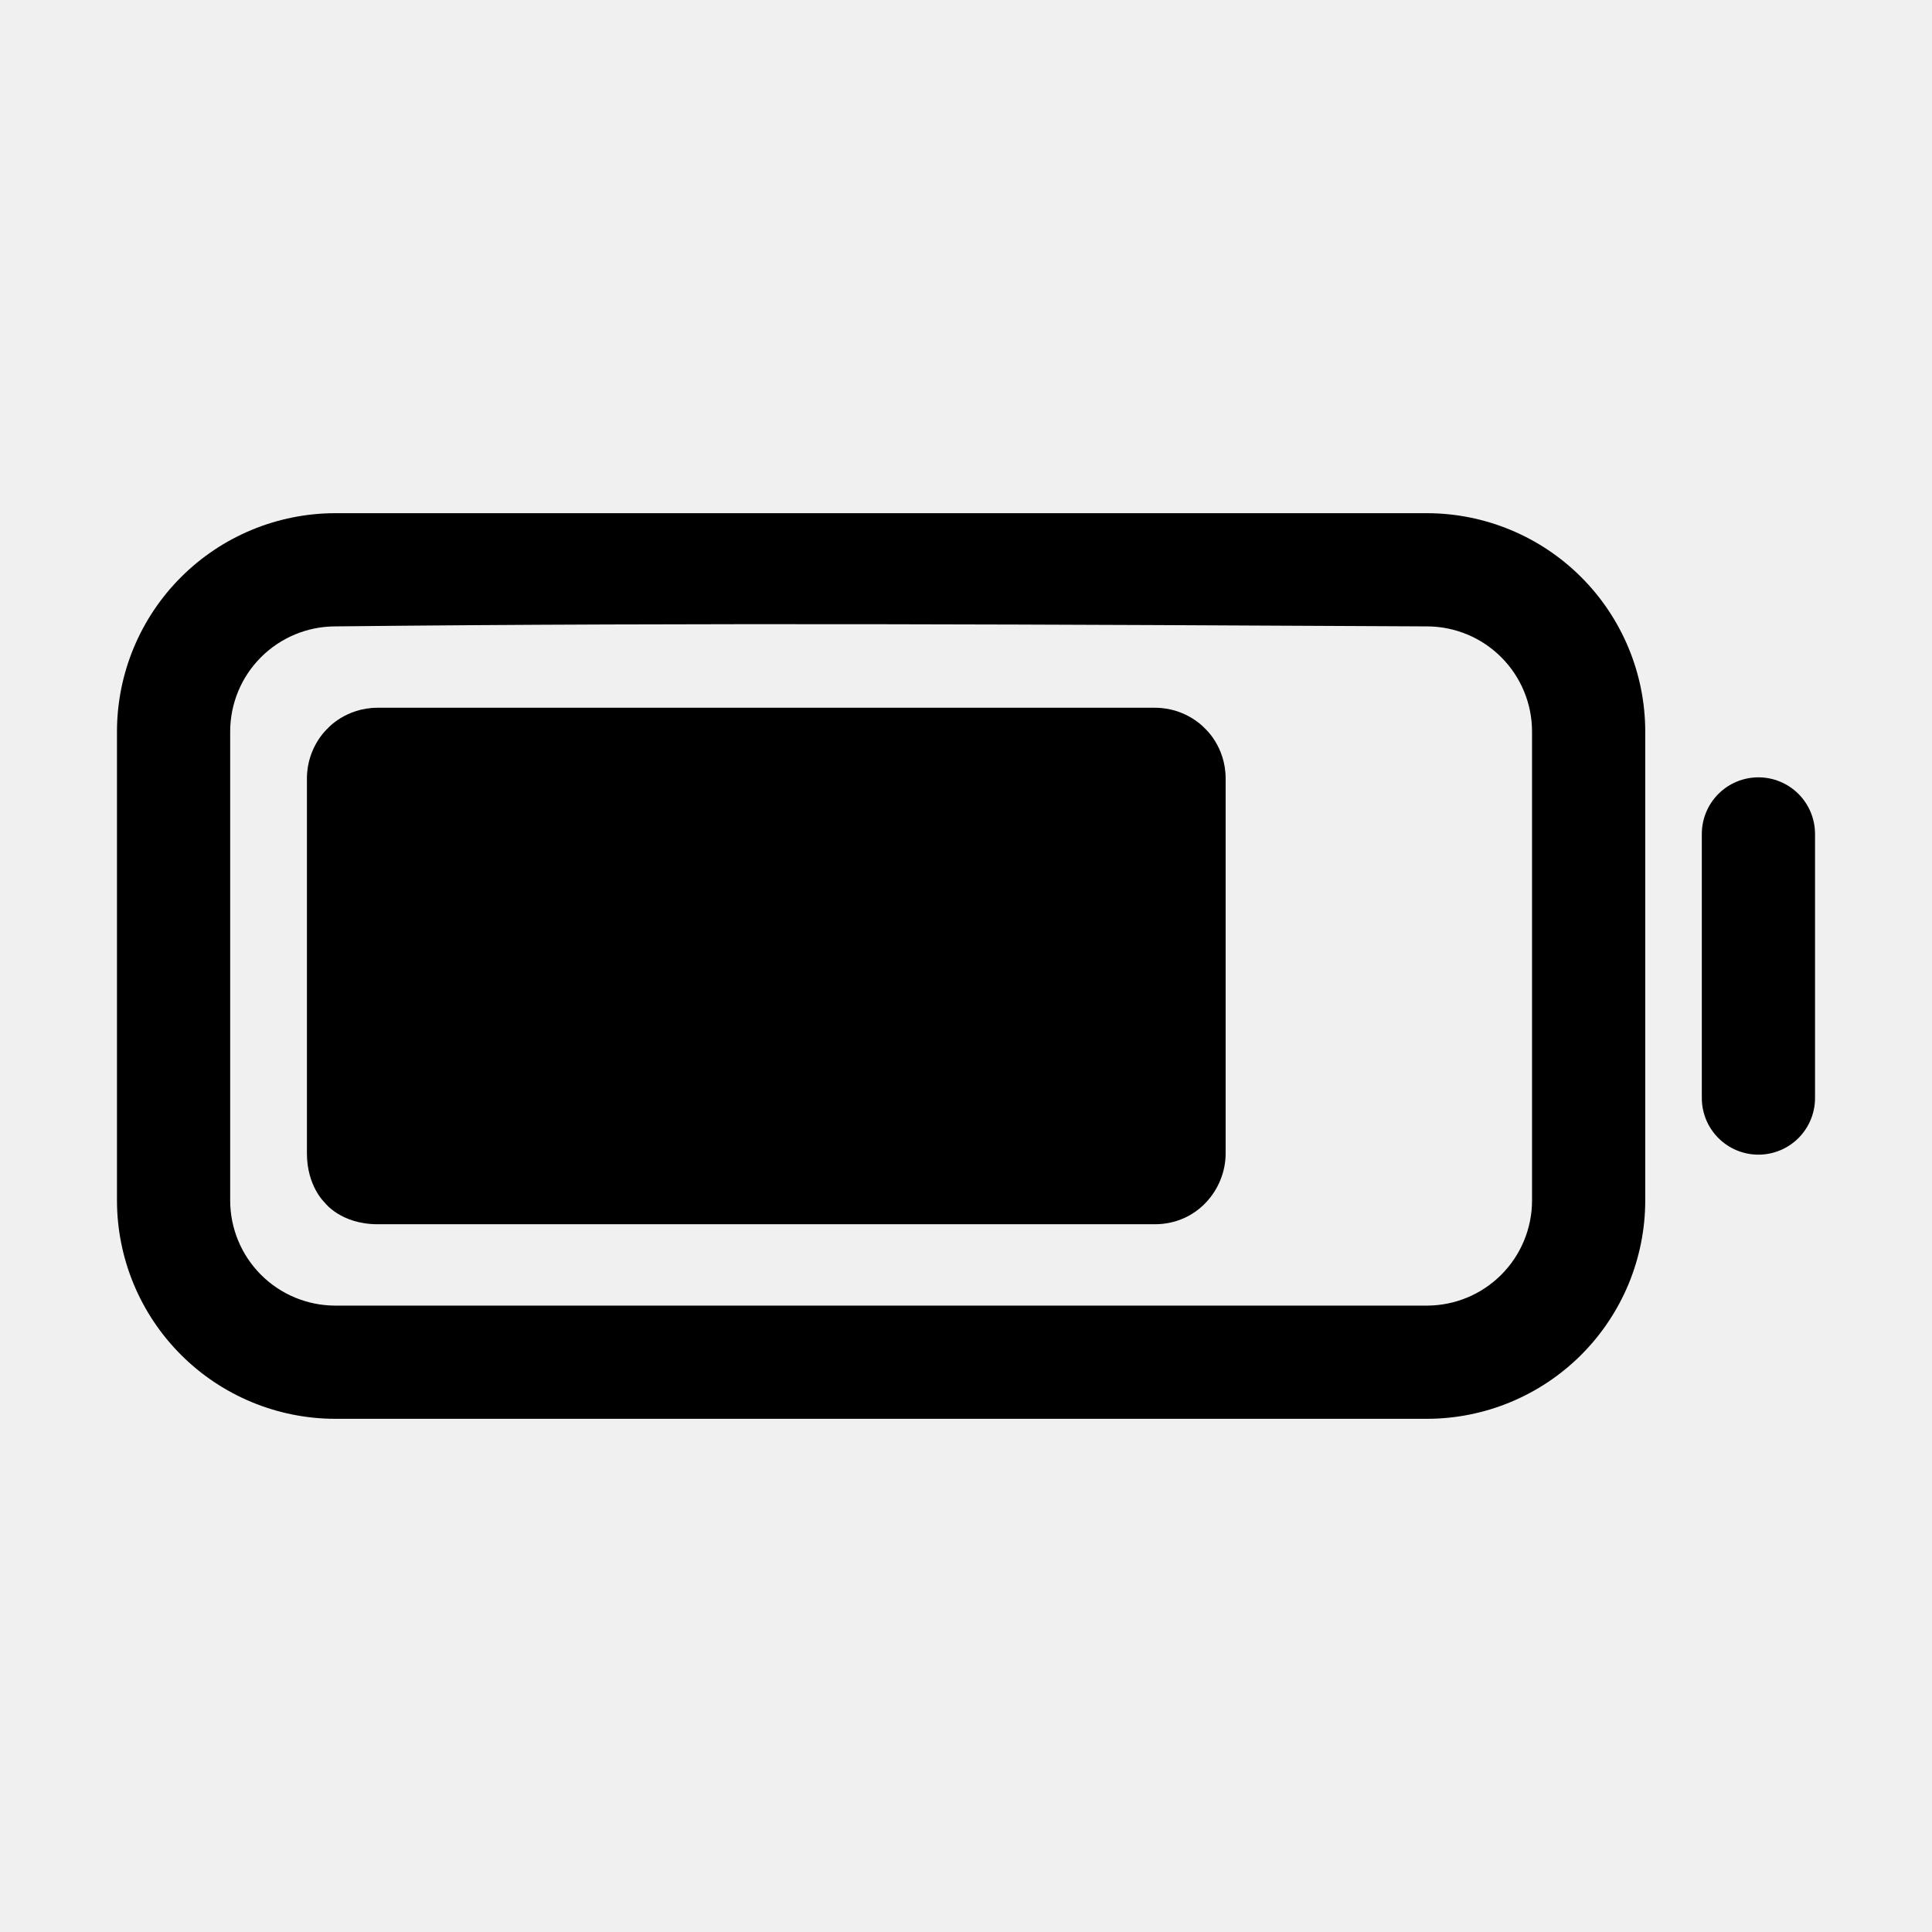
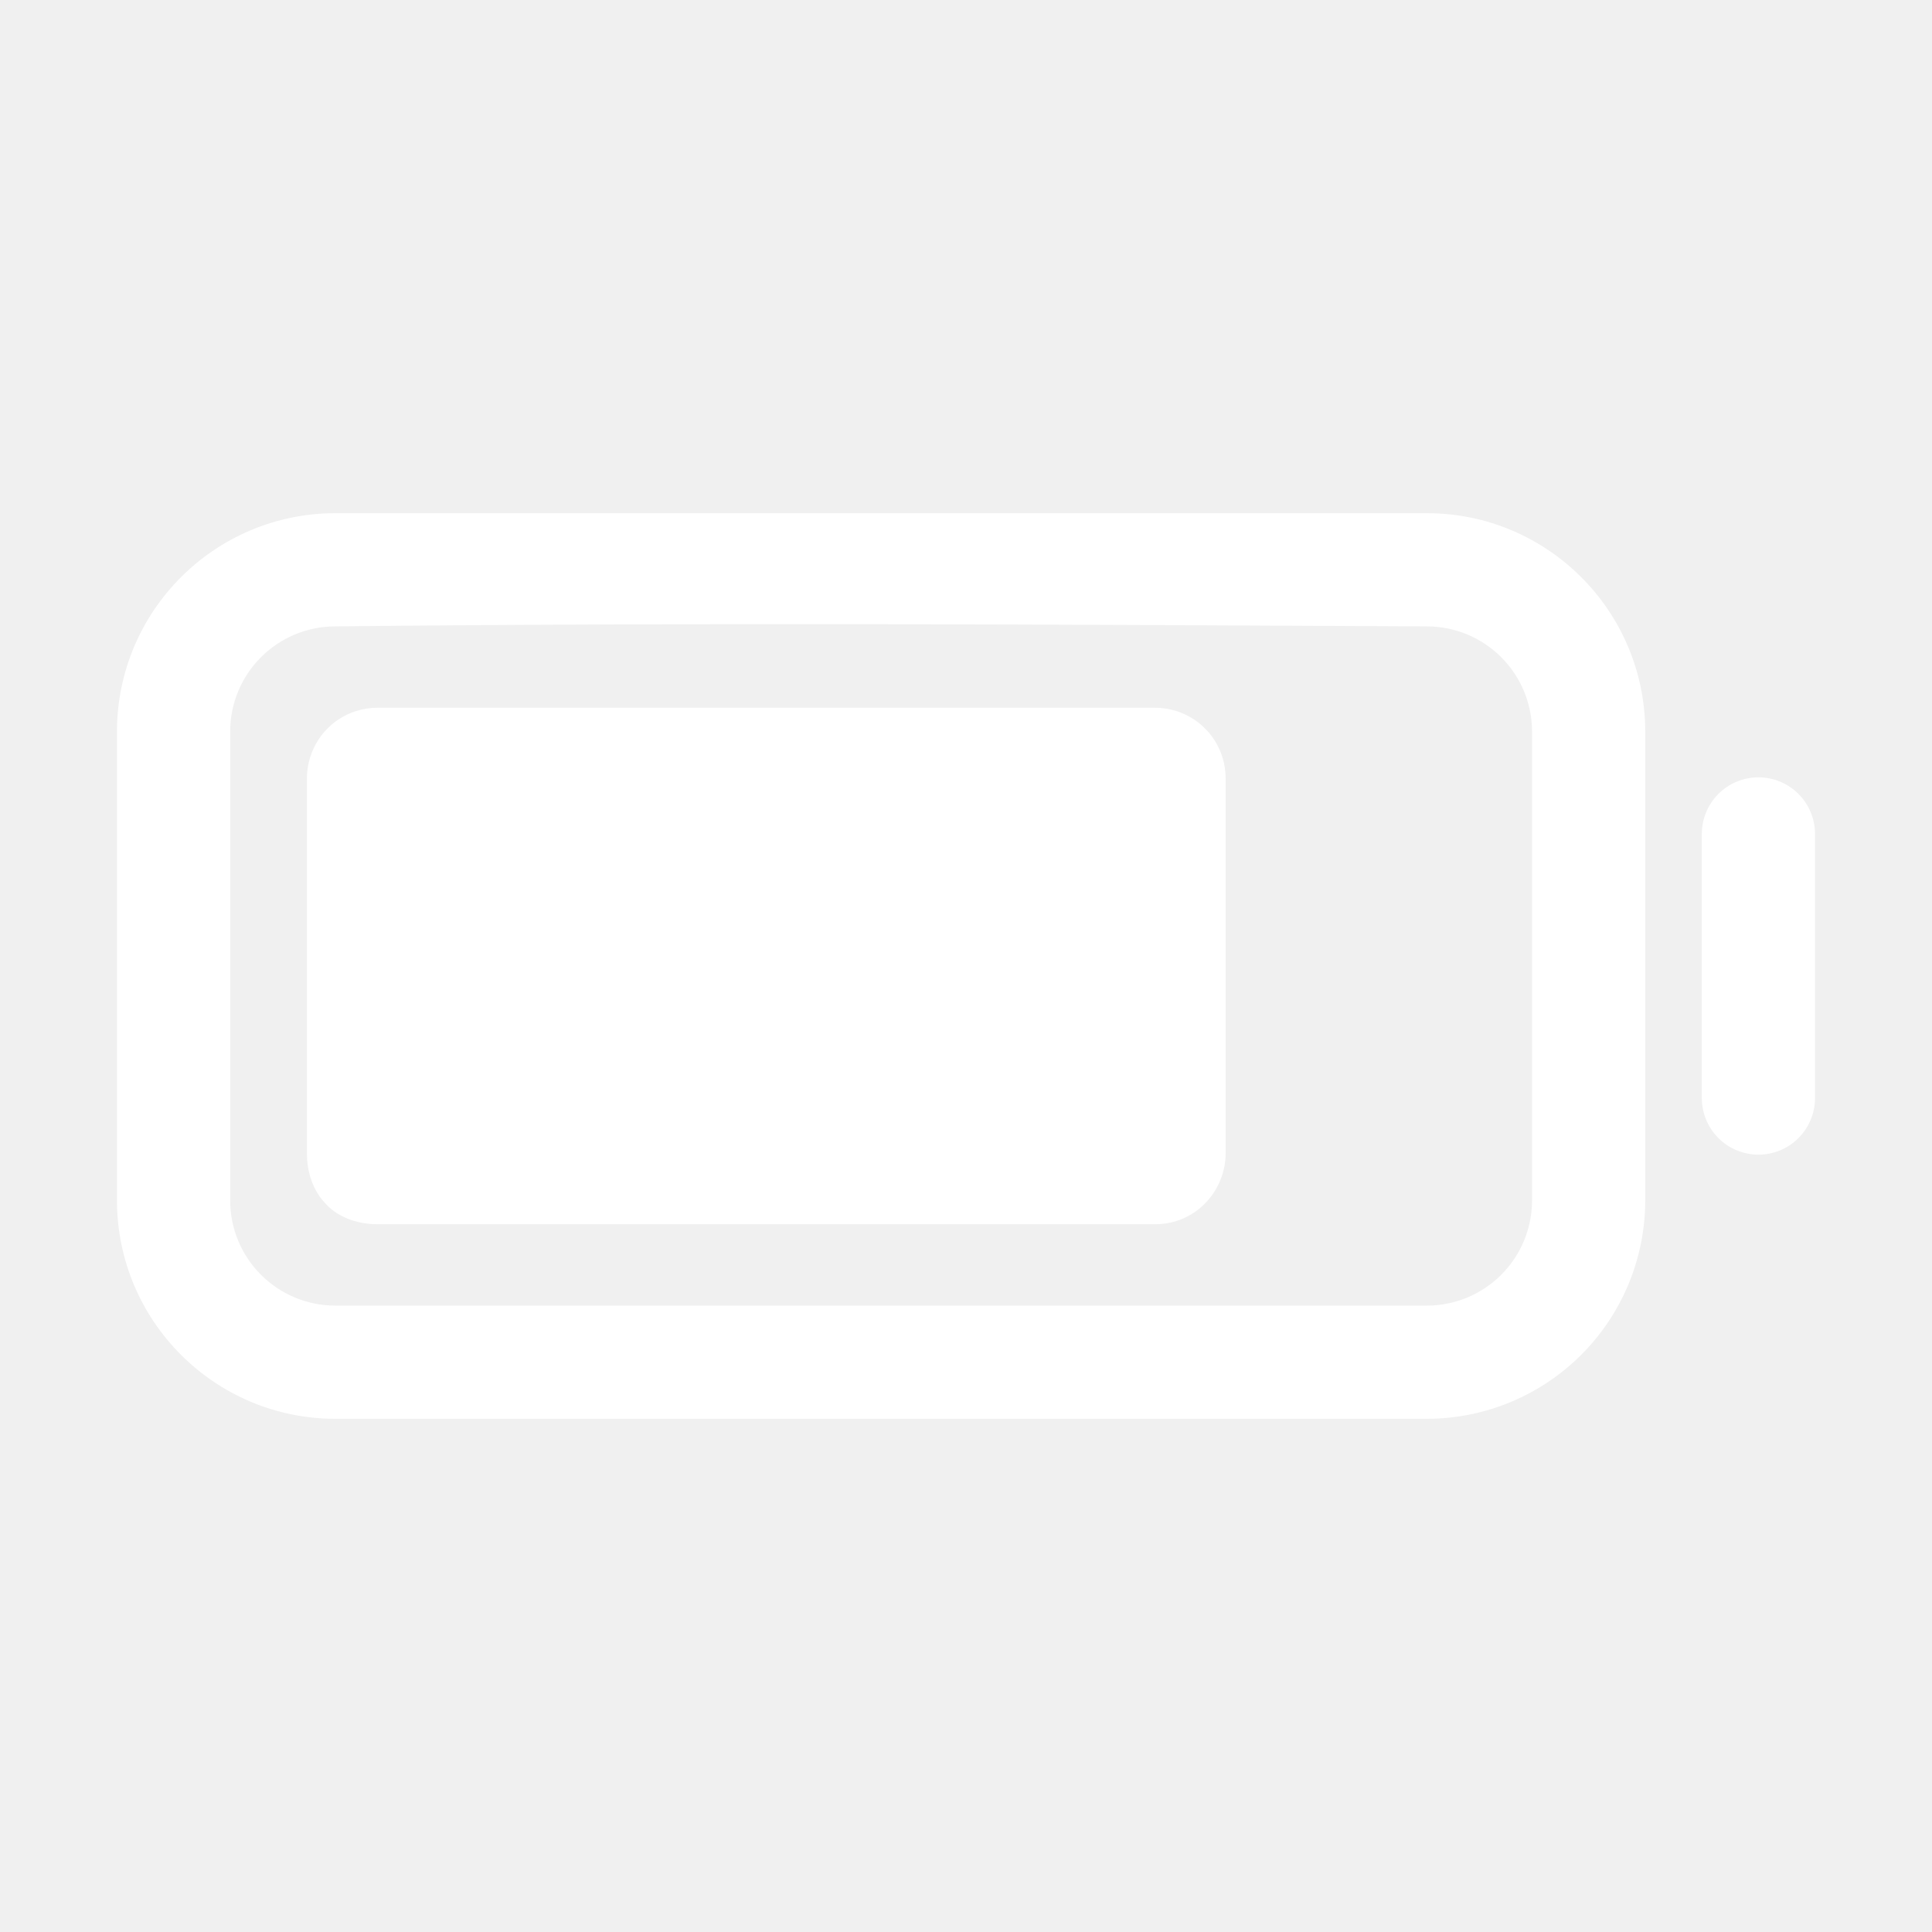
- <svg xmlns="http://www.w3.org/2000/svg" fill="none" viewBox="-32 -32 1024 1024" id="Battery-Charging-Outline--Streamline-Ionic-Outline" height="1024" width="1024" version="1.1">
-   <defs id="defs6" />
-   <g id="g37" transform="translate(-213.0003,-612)">
-     <path id="path13-9-7" style="fill:#000000" d="m 358.688,852 c -30.672,0.036 -60.076,12.234 -81.764,33.922 -21.688,21.688 -33.889,51.094 -33.924,81.766 v 248.623 c 0.035,30.672 12.236,60.078 33.924,81.766 21.688,21.688 51.092,33.888 81.764,33.924 h 578.637 c 30.672,-0.036 60.076,-12.236 81.766,-33.924 21.688,-21.688 33.89,-51.094 33.924,-81.766 v -248.623 c -0.034,-30.672 -12.236,-60.078 -33.924,-81.766 C 997.4,864.234 967.996,852.036 937.324,852 Z m 0,60 c 192.881,-2.099 385.755,-0.955 578.637,0 14.764,0.02 28.918,5.892 39.355,16.332 10.44,10.44 16.312,24.591 16.334,39.355 v 248.623 c -0.022,14.764 -5.894,28.919 -16.334,39.358 -10.438,10.44 -24.591,16.312 -39.355,16.332 H 358.688 c -14.763,-0.02 -28.914,-5.892 -39.353,-16.332 C 308.895,1245.23 303.02,1231.074 303,1216.311 v -248.623 c 0.02,-14.764 5.895,-28.915 16.334,-39.355 C 329.773,917.892 343.924,912.02 358.688,912 Z" />
-     <path fill="#000000" d="m 1113.001,992.003 c -7.956,0 -15.586,3.162 -21.214,8.786 -5.624,5.628 -8.786,13.258 -8.786,21.214 v 139.988 c 0,7.956 3.162,15.588 8.786,21.214 5.628,5.626 13.258,8.786 21.214,8.786 7.956,0 15.586,-3.16 21.214,-8.786 5.624,-5.626 8.786,-13.258 8.786,-21.214 v -139.988 c 0,-7.956 -3.162,-15.586 -8.786,-21.214 -5.628,-5.624 -13.258,-8.786 -21.214,-8.786 z" stroke-width="64" id="path6-6-1-5" />
-     <path style="display:inline;fill:#000000;stroke-width:1" d="m 343.675,1191.371 c 0,17.376 9.479,26.089 9.479,26.089 0,0 8.472,11.411 28.021,11.411 h 411.938 c 22.441,0 37.5,-18.489 37.5,-37.5 V 992.621 c 0,-17.018 -10.984,-26.516 -10.984,-26.516 0,0 -9.561,-10.984 -26.516,-10.984 H 381.175 c -17.032,0 -26.516,10.984 -26.516,10.984 0,0 -10.984,9.617 -10.984,26.516 z" id="path11-4-4" />
+ <svg fill="none" viewBox="-32 -32 1024 1024">
+   <g fill="white">
+     <path d="M145.687 240A115.82 115.82 0 0 0 30 355.687V604.31A115.821 115.821 0 0 0 145.687 720h578.637a115.83 115.83 0 0 0 81.765-33.924 115.818 115.818 0 0 0 33.924-81.766V355.687A115.818 115.818 0 0 0 724.323 240Zm0 60c192.882-2.099 385.755-.955 578.637 0a55.757 55.757 0 0 1 39.355 16.332 55.77 55.77 0 0 1 16.334 39.355V604.31a55.772 55.772 0 0 1-16.334 39.358A55.757 55.757 0 0 1 724.324 660H145.687A55.767 55.767 0 0 1 90 604.31V355.687A55.766 55.766 0 0 1 145.687 300ZM900 380.003a30.014 30.014 0 0 0-21.214 8.786A30.014 30.014 0 0 0 870 410.003v139.988a30.01 30.01 0 0 0 8.786 21.214 30.006 30.006 0 0 0 42.428 0A30.01 30.01 0 0 0 930 549.991V410.003a30.014 30.014 0 0 0-8.786-21.214A30.014 30.014 0 0 0 900 380.003z" />
+     <path d="M130.674 579.371c0 17.376 9.479 26.089 9.479 26.089s8.472 11.411 28.021 11.411h411.938c22.44 0 37.5-18.489 37.5-37.5v-198.75c0-17.018-10.984-26.516-10.984-26.516s-9.561-10.984-26.516-10.984H168.174c-17.032 0-26.516 10.984-26.516 10.984s-10.984 9.617-10.984 26.516z" />
  </g>
</svg>
